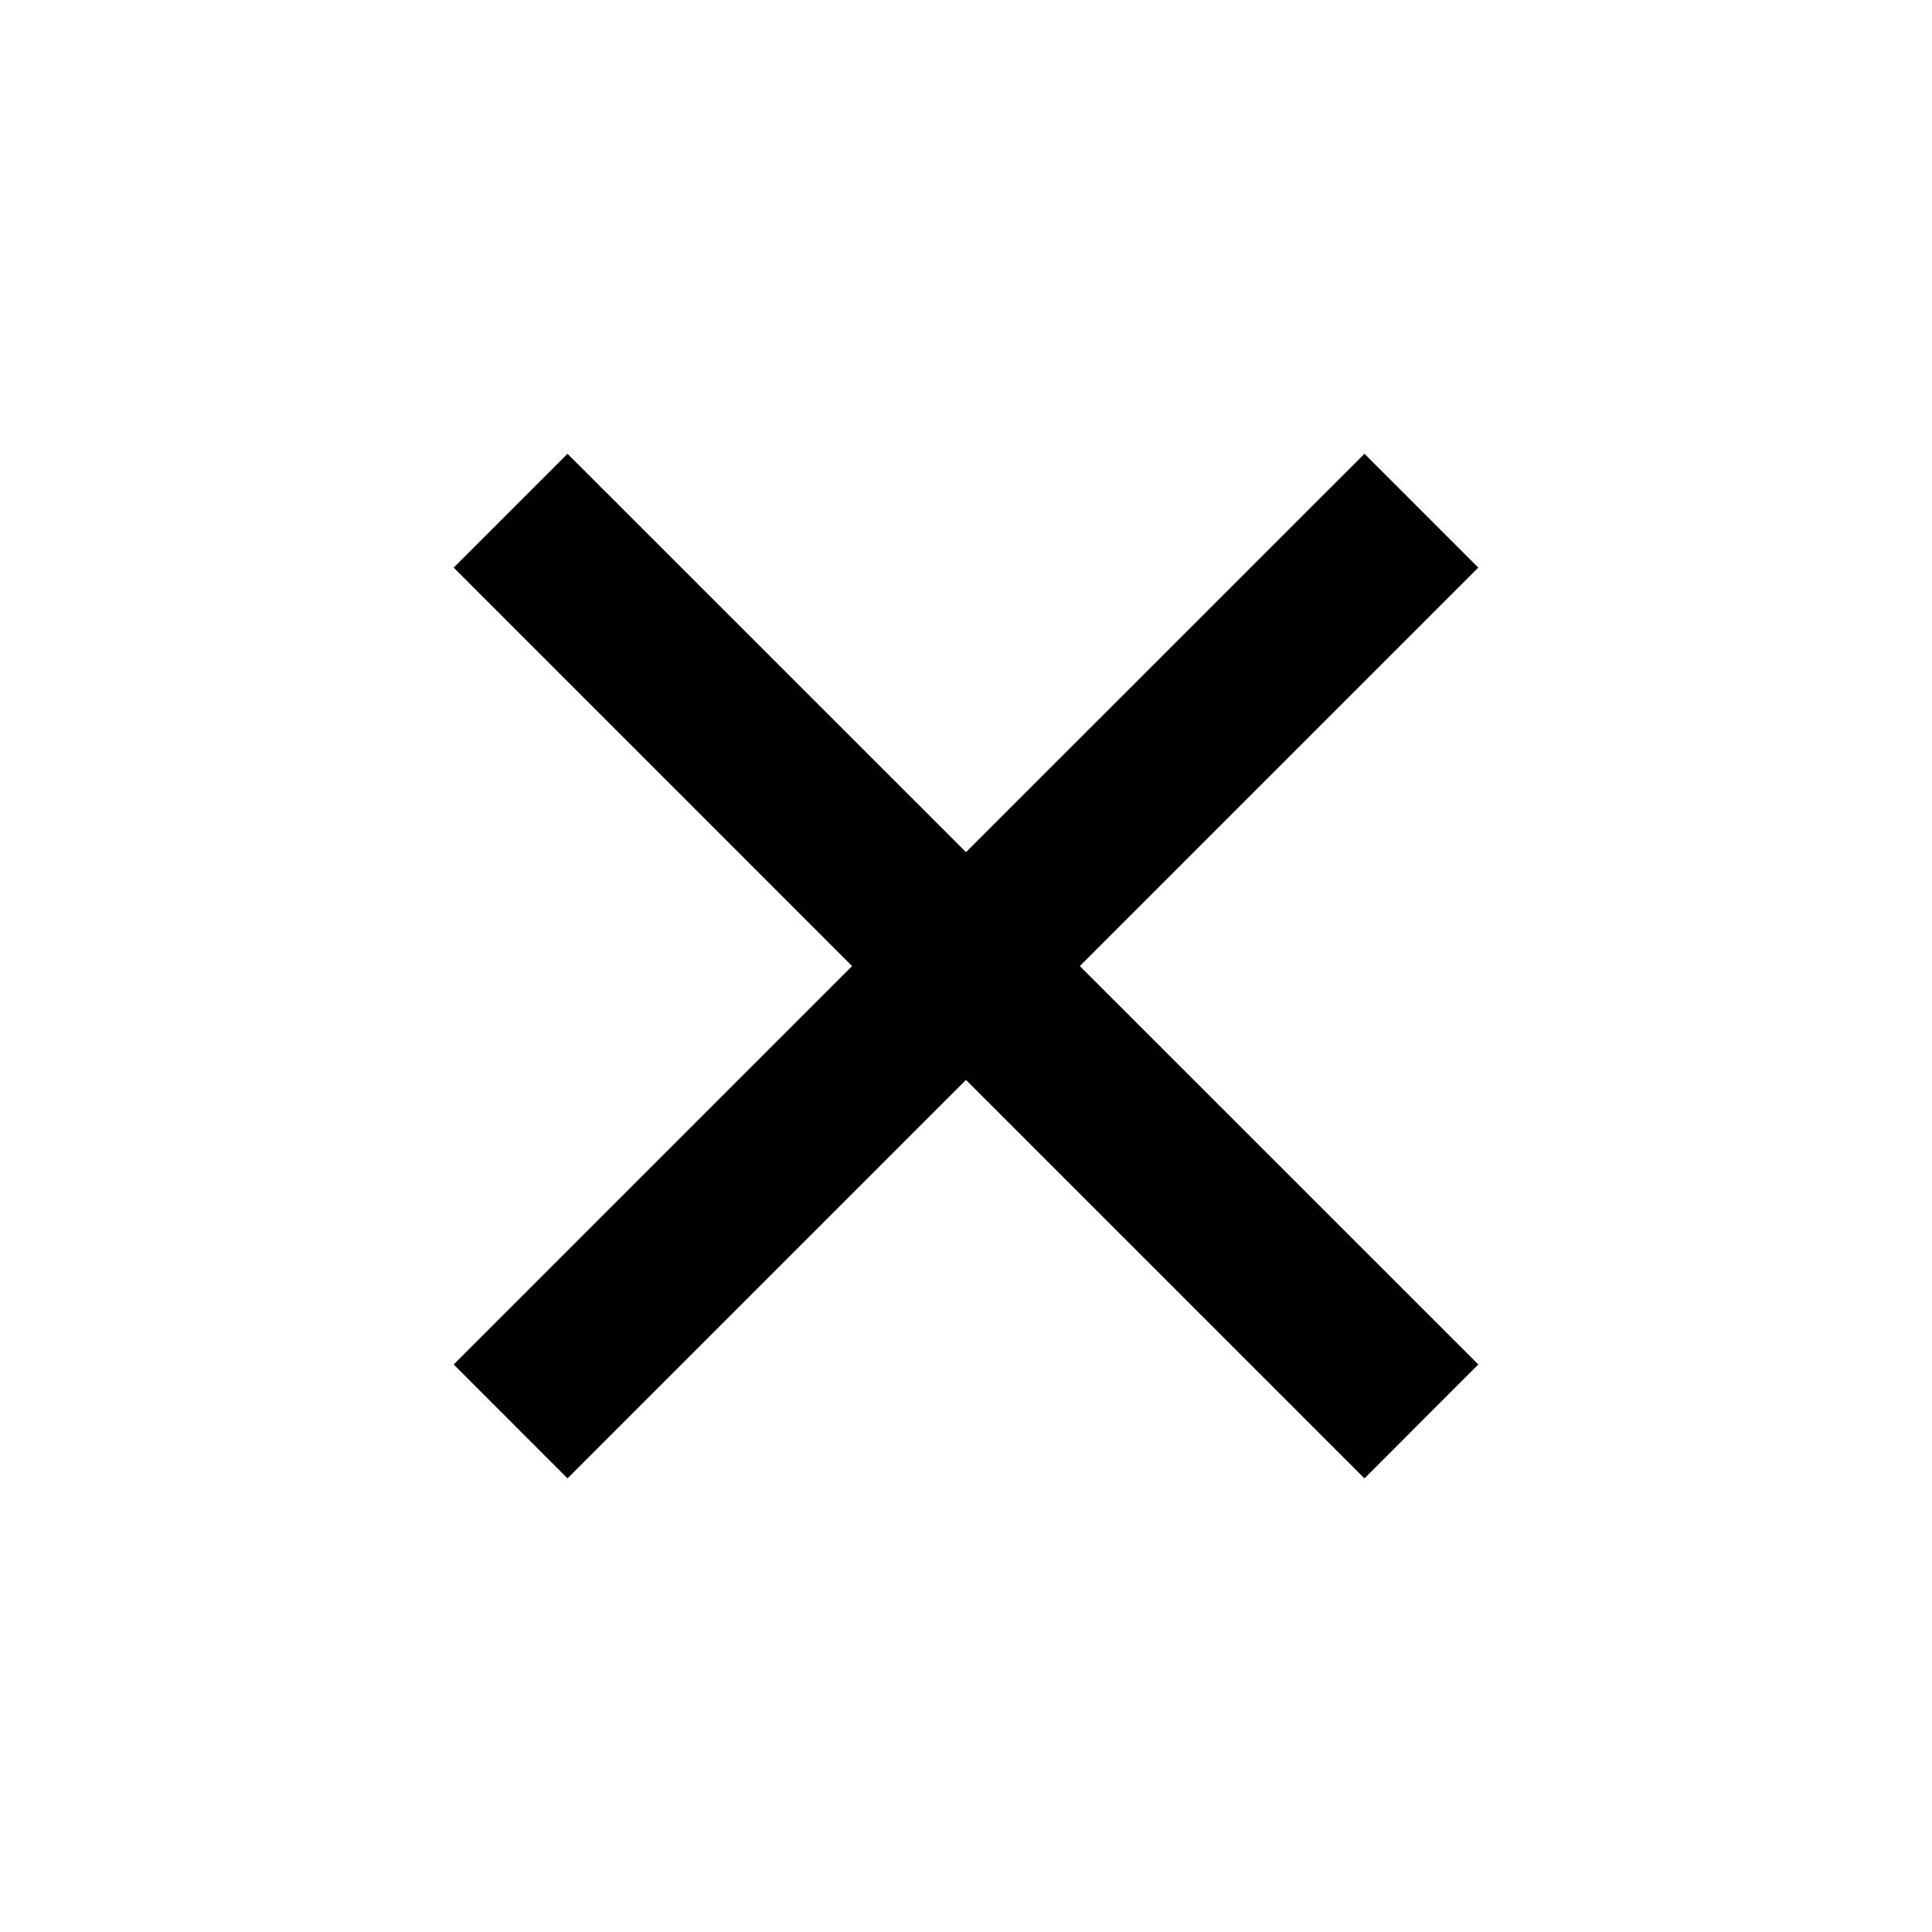
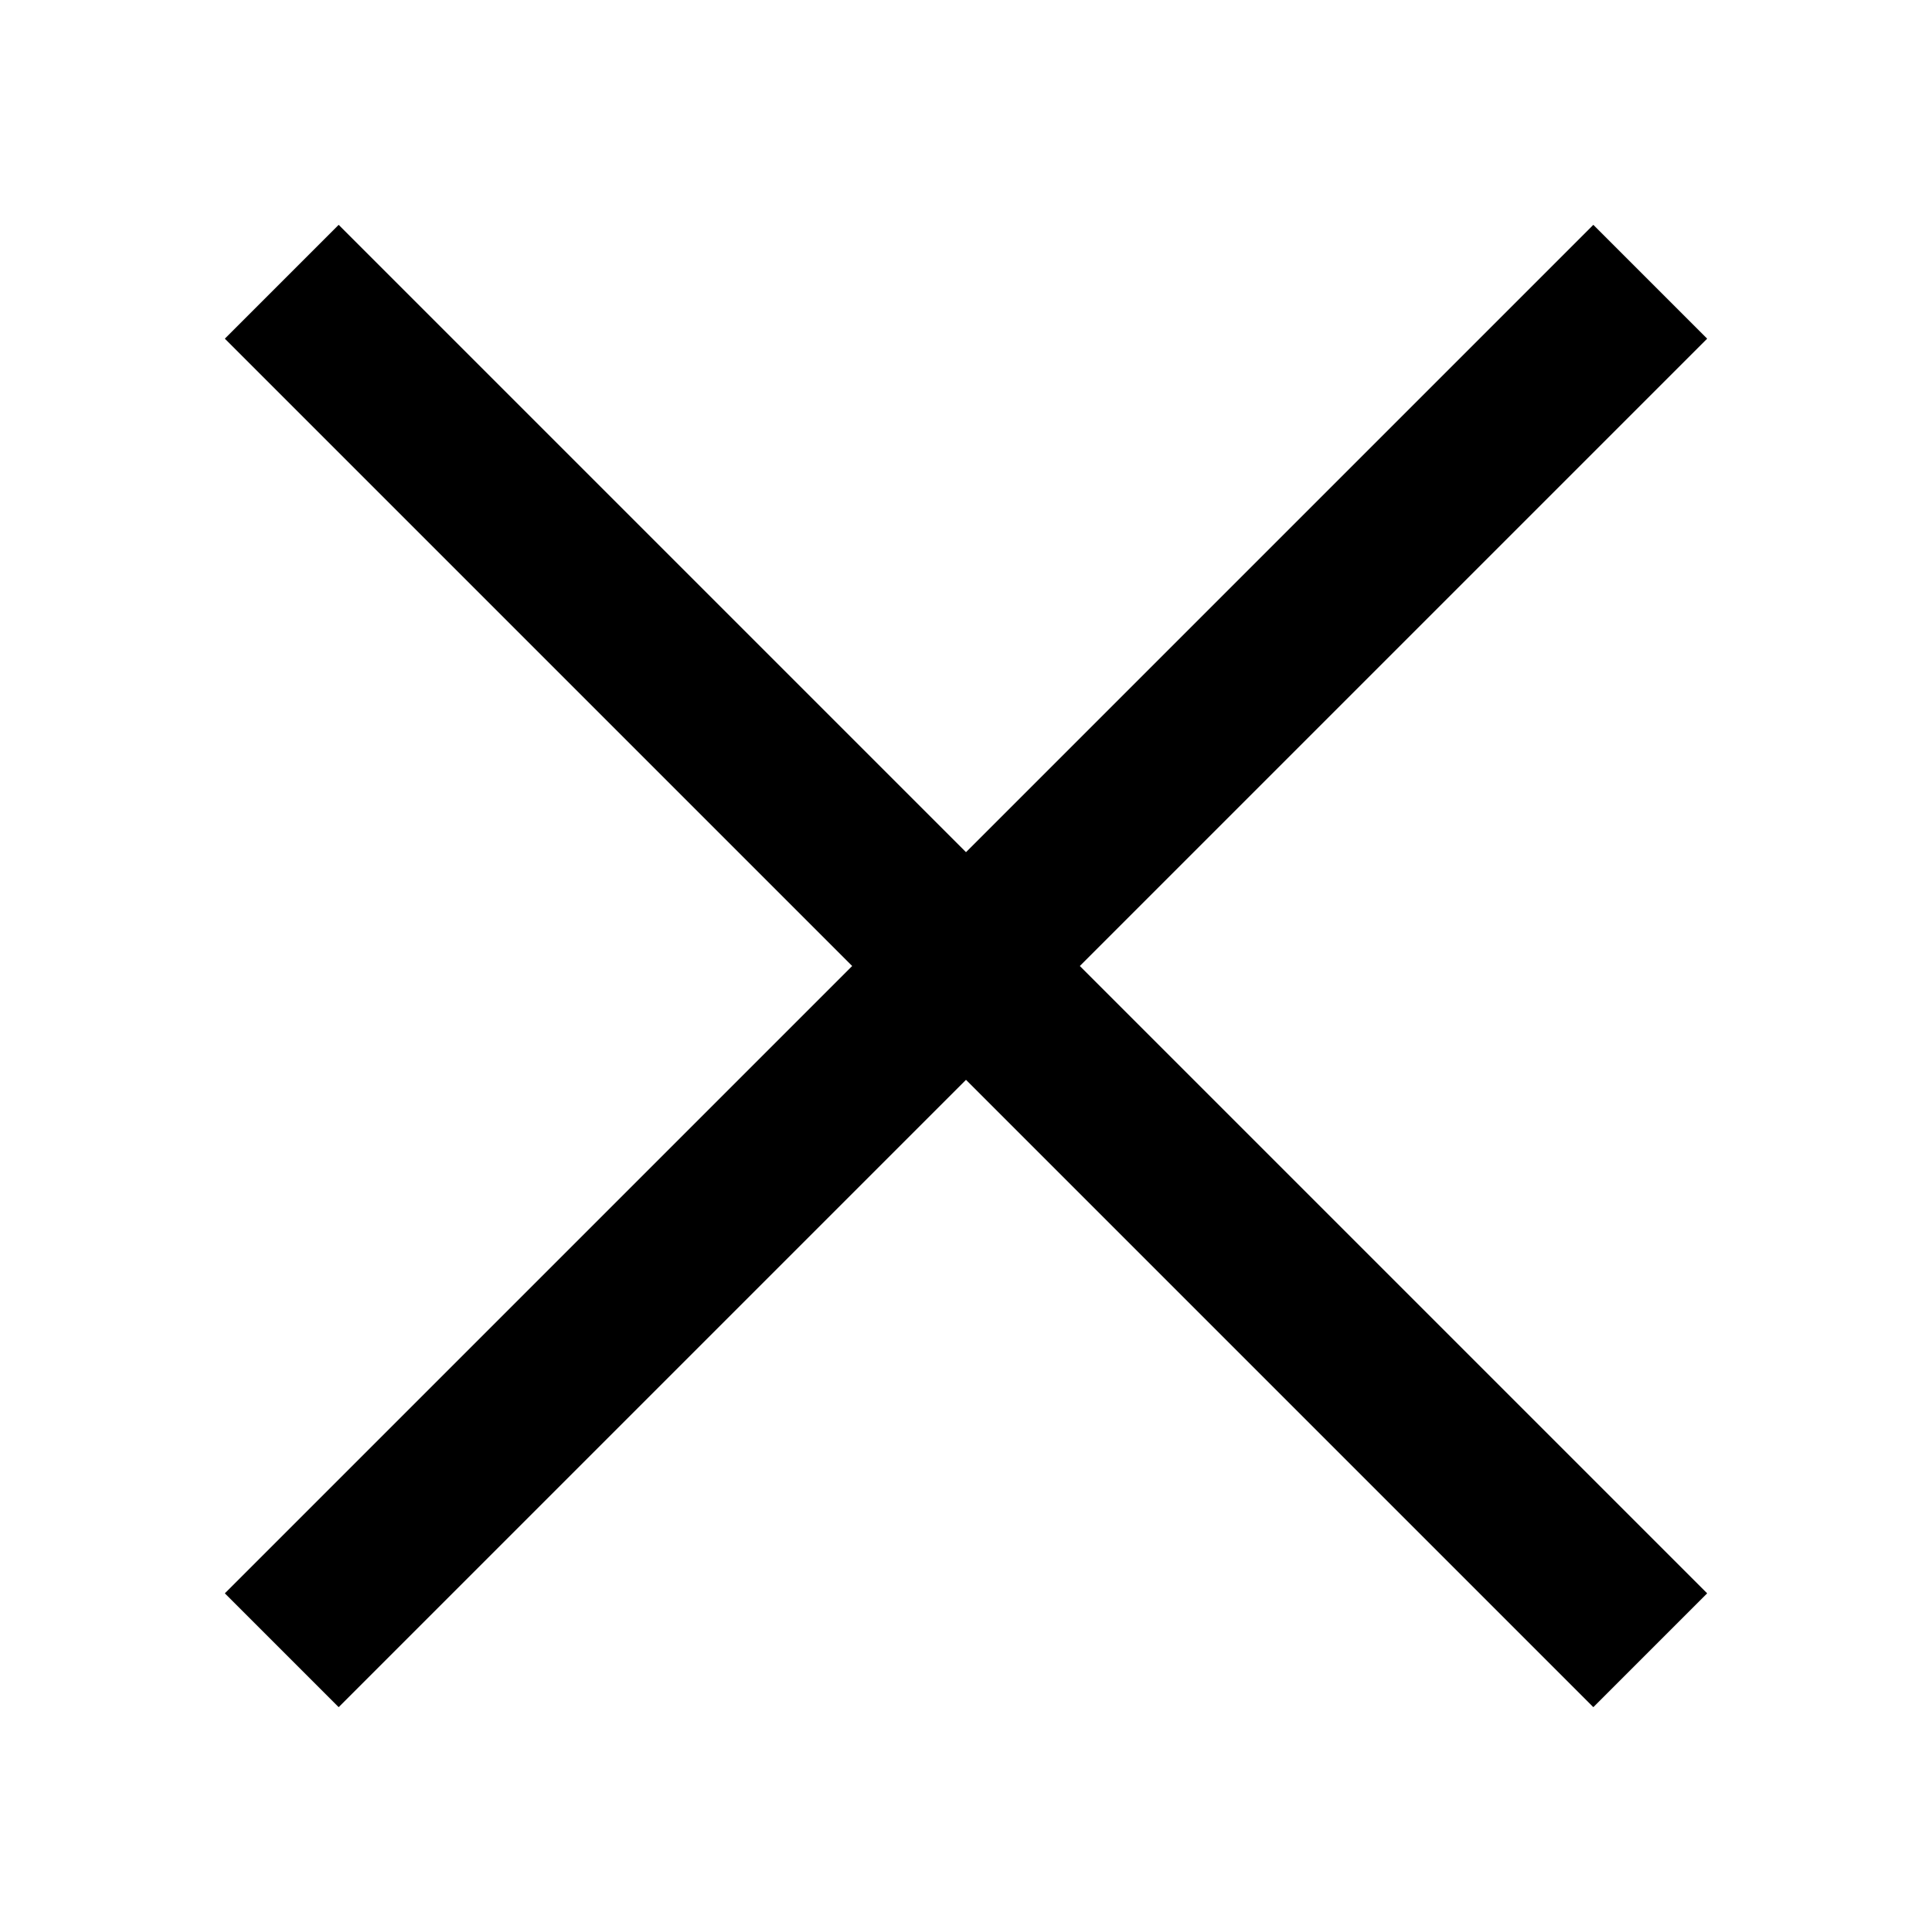
- <svg xmlns="http://www.w3.org/2000/svg" aria-label="Close Icon" viewBox="0 0 24 24" fill="currentColor">
-   <path d="M12 10.586L16.95 5.637L18.364 7.051L13.414 12.001L18.364 16.95L16.95 18.365L12 13.415L7.05 18.365L5.636 16.95L10.585 12.001L5.636 7.051L7.05 5.637L12 10.586Z" />
+ <svg xmlns="http://www.w3.org/2000/svg" viewBox="0 0 24 24" fill="currentColor">
+   <path d="M10.586 12L2.793 4.207L4.207 2.793L12 10.586L19.793 2.793L21.207 4.207L13.414 12L21.207 19.793L19.793 21.207L12 13.414L4.207 21.207L2.793 19.793L10.586 12Z" />
</svg>
